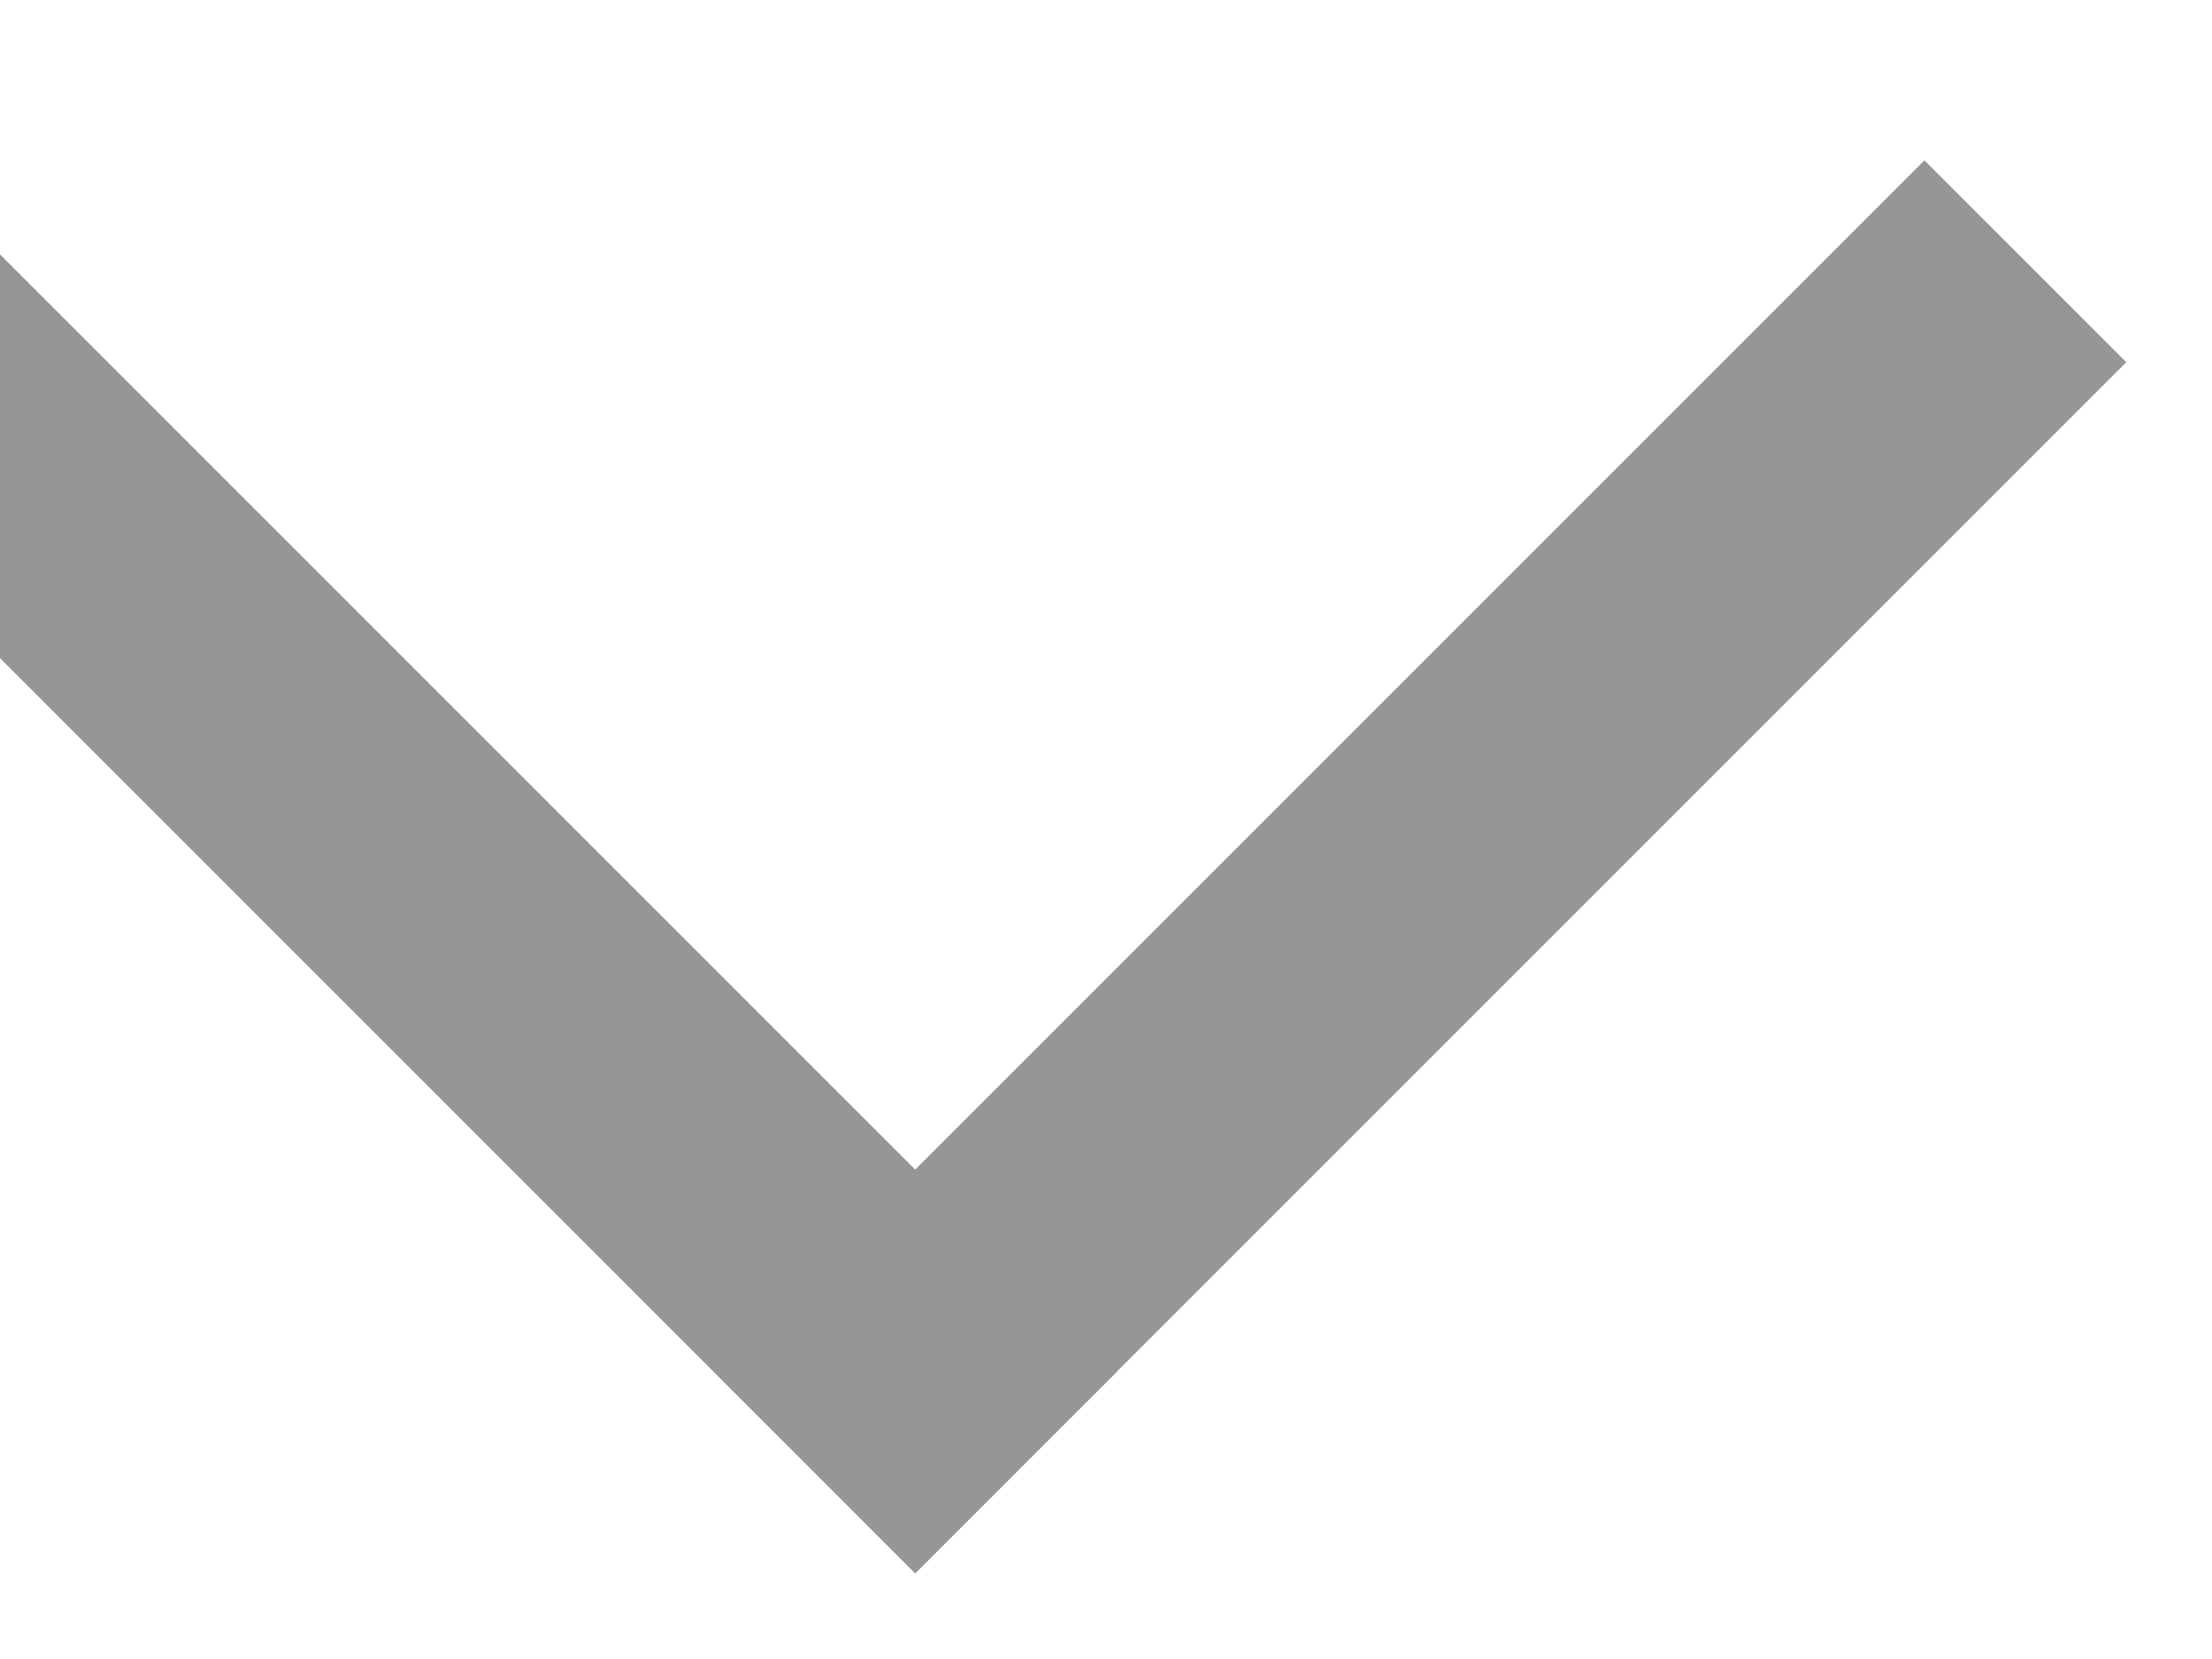
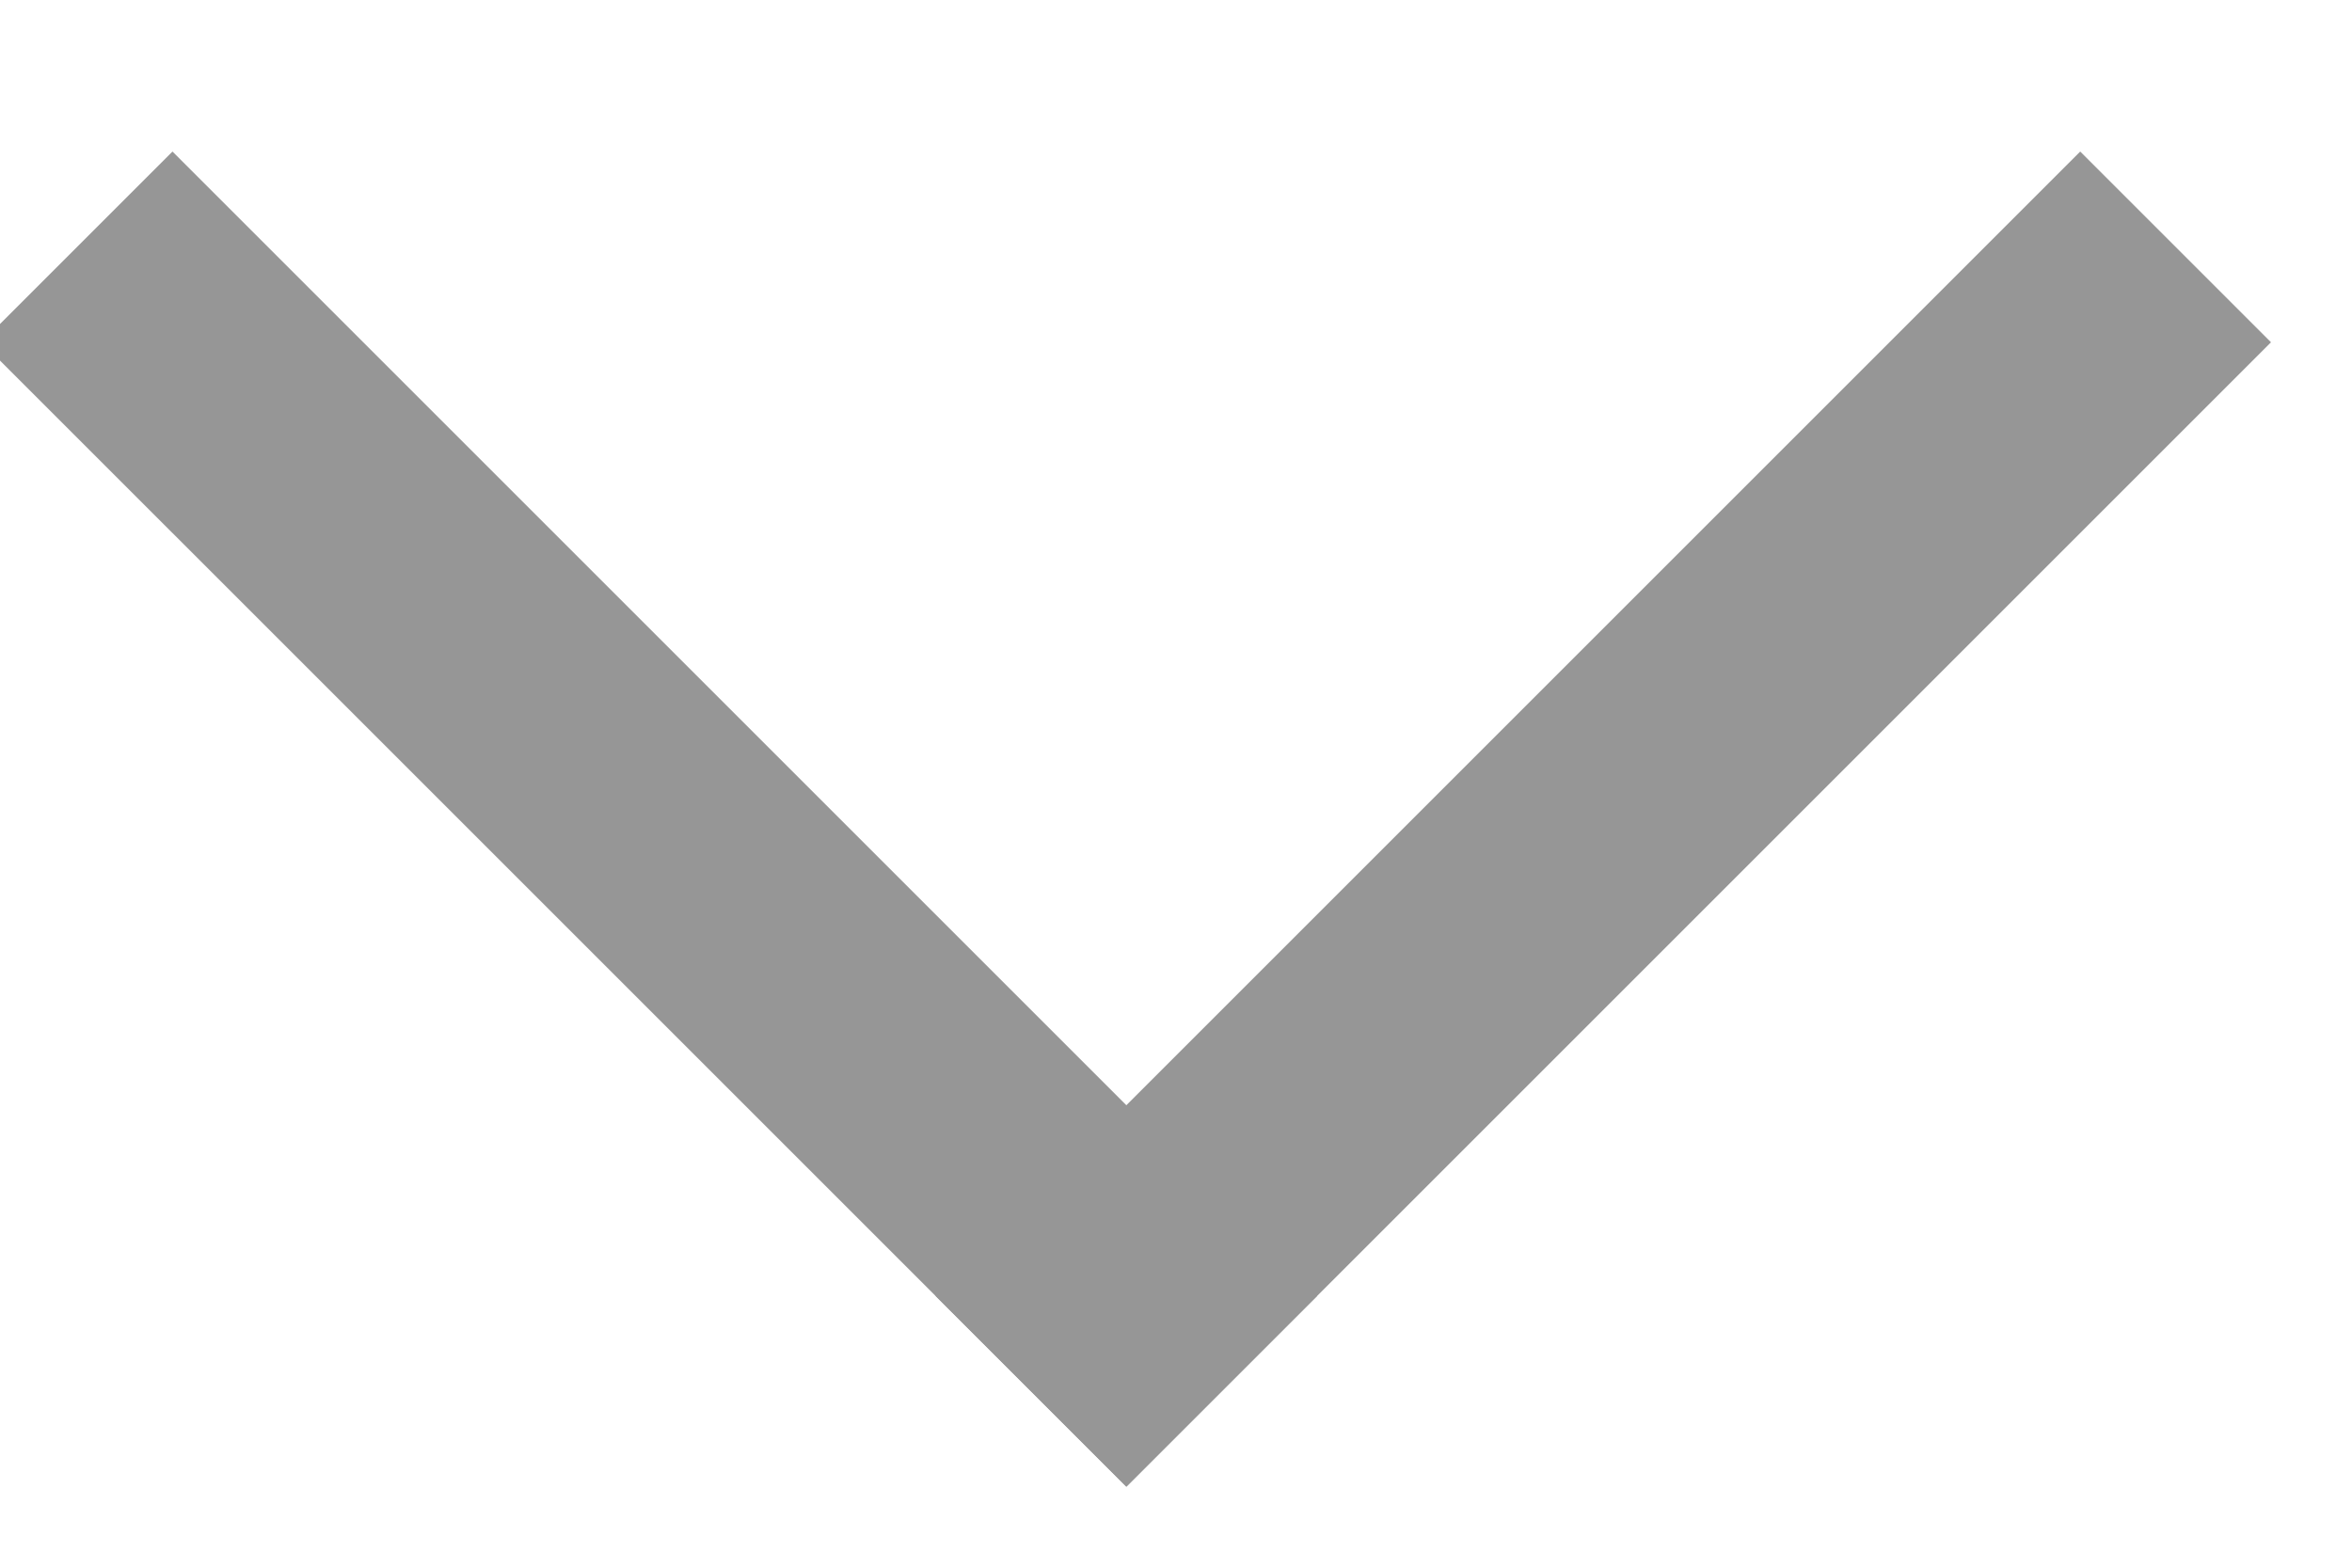
- <svg xmlns="http://www.w3.org/2000/svg" xmlns:xlink="http://www.w3.org/1999/xlink" width="8" height="6" viewBox="0 0 8 6">
+ <svg xmlns="http://www.w3.org/2000/svg" xmlns:xlink="http://www.w3.org/1999/xlink" width="9" height="6" viewBox="0 0 9 6">
  <defs>
-     <path id="i641a" d="M963 427v-13h13v13z" />
-     <path id="i641c" d="M970.04 422.96l-.73.73-4.38-4.38.73-.73z" />
-     <path id="i641d" d="M969.31 423.69l-.73-.73 4.38-4.38.73.73z" />
-     <clipPath id="i641b">
-       <use xlink:href="#i641a" />
+     <path id="356la" d="M776 425v-13h13v13z" />
+     <path id="356lc" d="M783.04 420.96l-.73.73-4.38-4.38.73-.73z" />
+     <path id="356ld" d="M782.31 421.69l-.73-.73 4.38-4.38.73.73z" />
+     <clipPath id="356lb">
+       <use xlink:href="#356la" />
    </clipPath>
  </defs>
  <g>
-     <g transform="translate(-966 -418)">
+     <g transform="translate(-778 -416)">
      <g />
-       <g clip-path="url(#i641b)">
+       <g clip-path="url(#356lb)">
        <g>
-           <use fill="#969696" xlink:href="#i641c" />
+           <use fill="#969696" xlink:href="#356lc" />
        </g>
        <g>
-           <use fill="#969696" xlink:href="#i641d" />
+           <use fill="#969696" xlink:href="#356ld" />
        </g>
      </g>
    </g>
  </g>
</svg>
